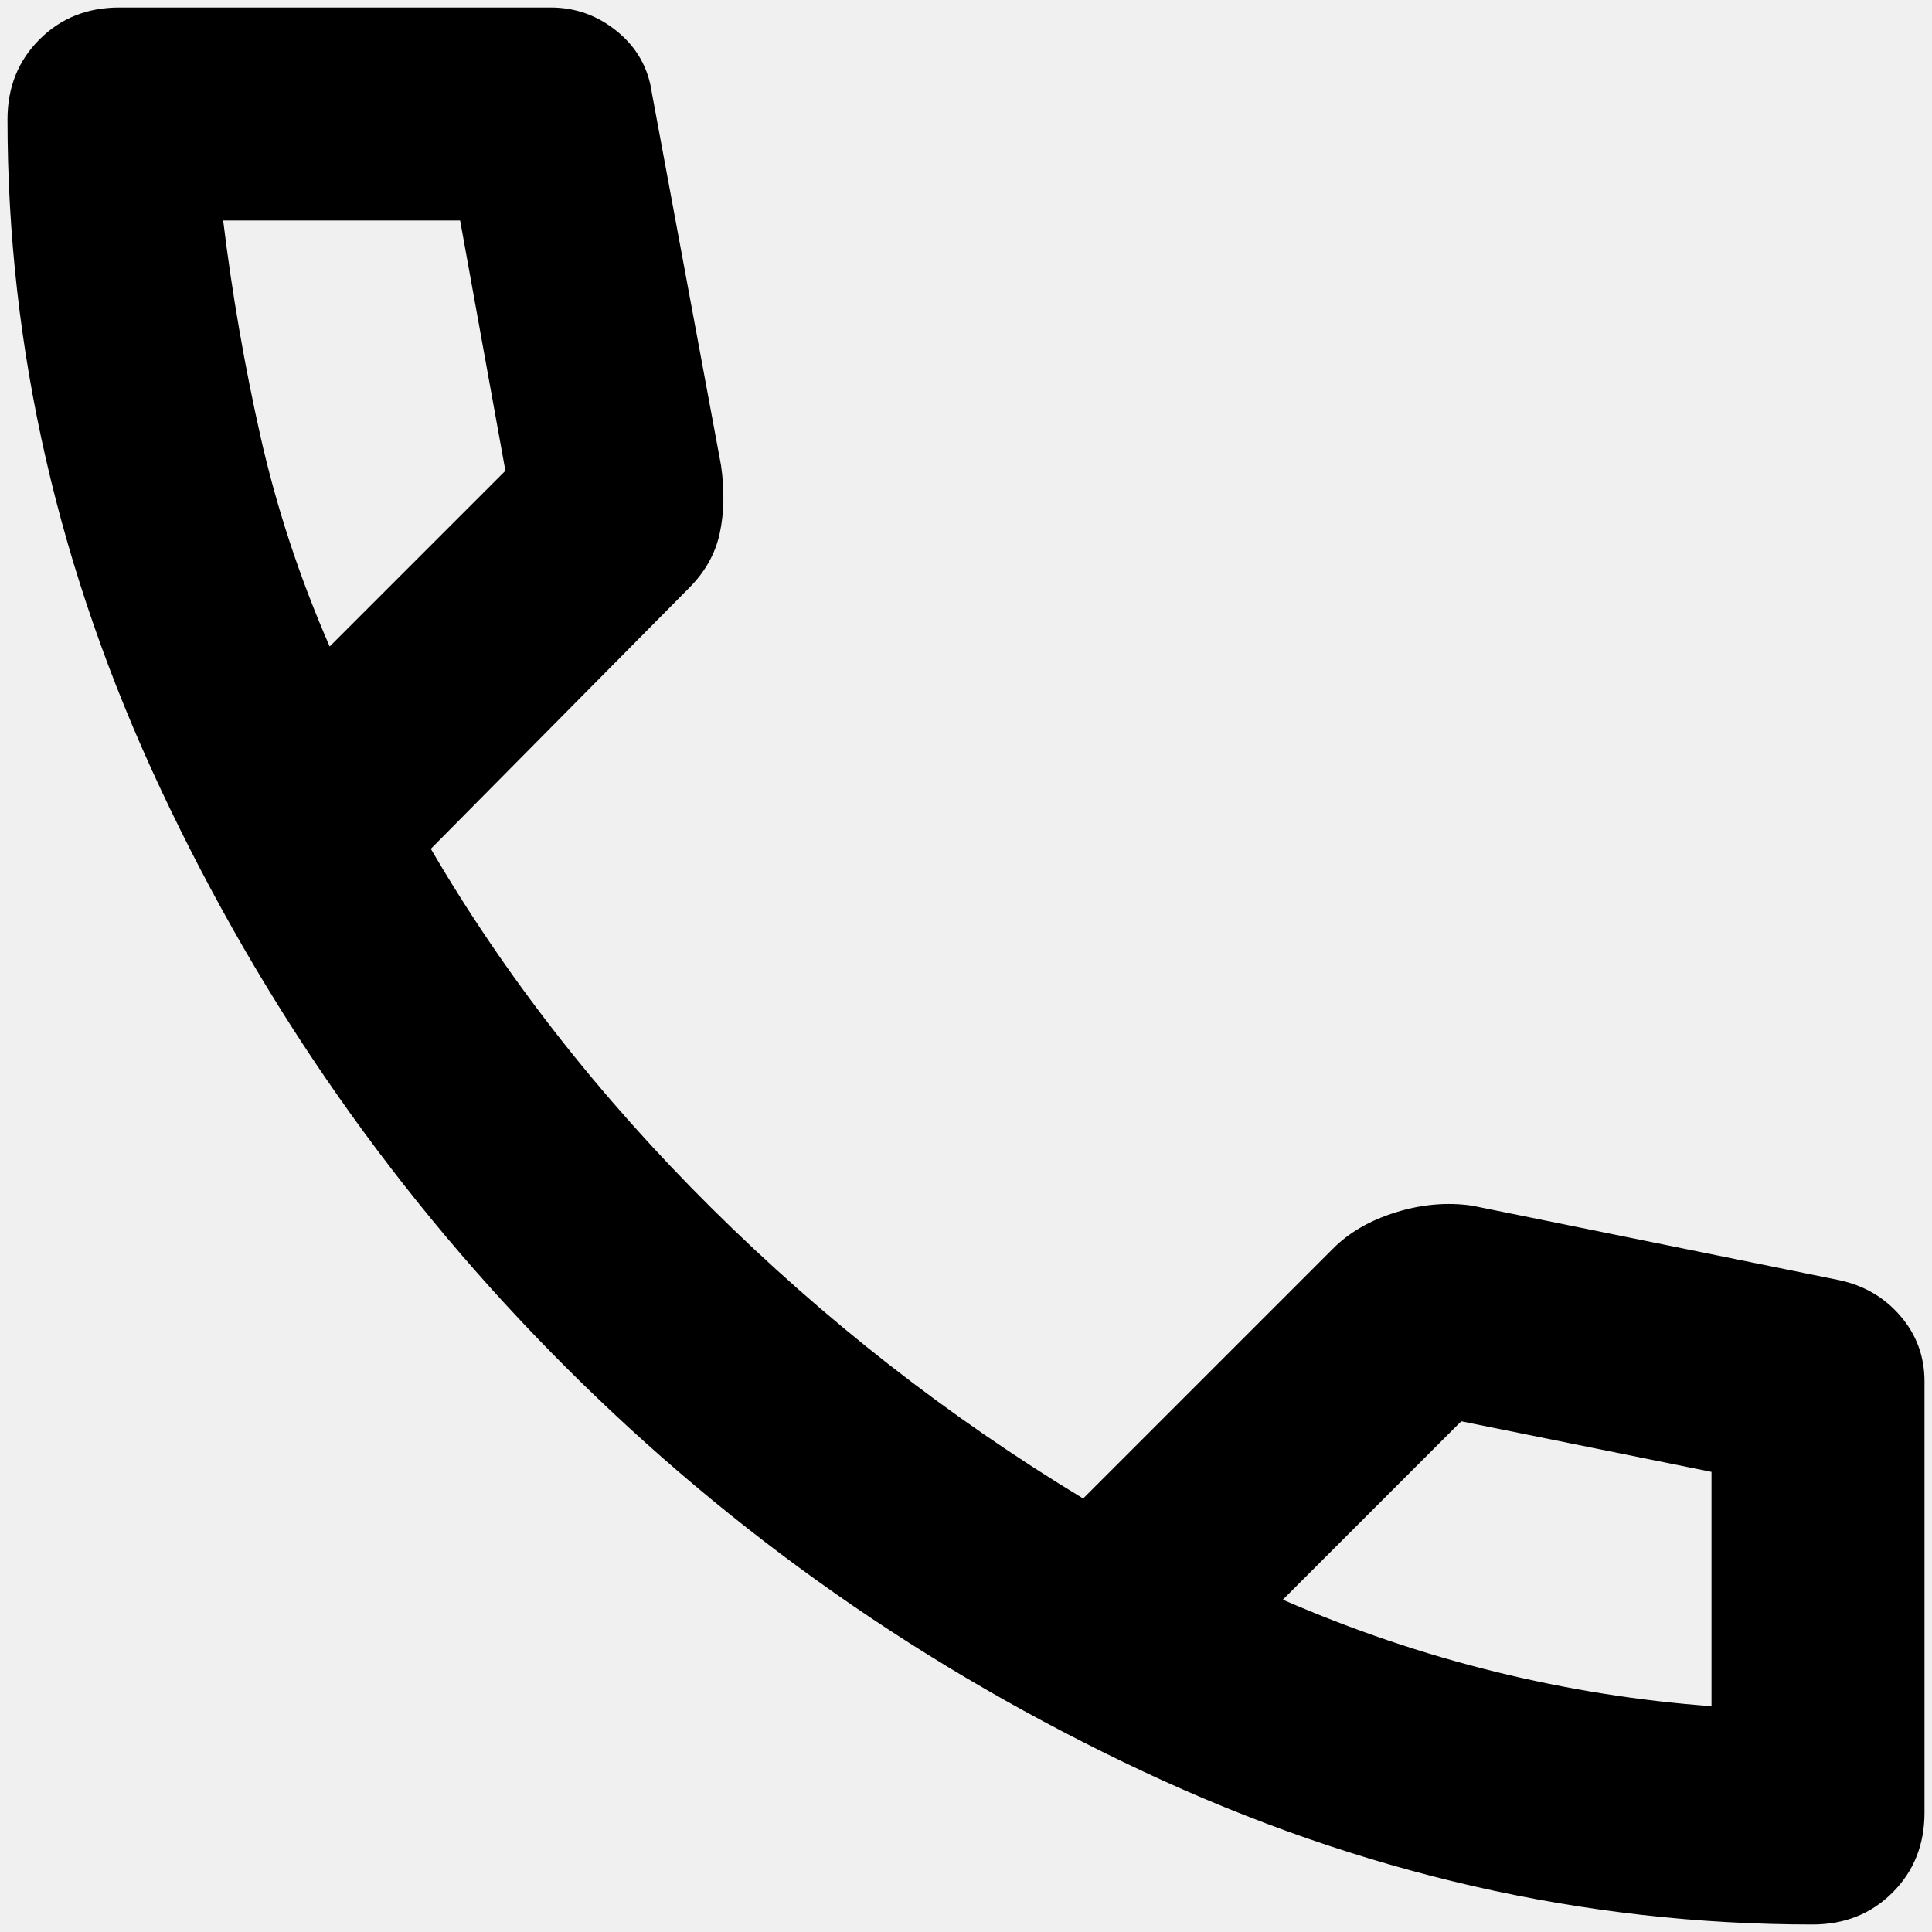
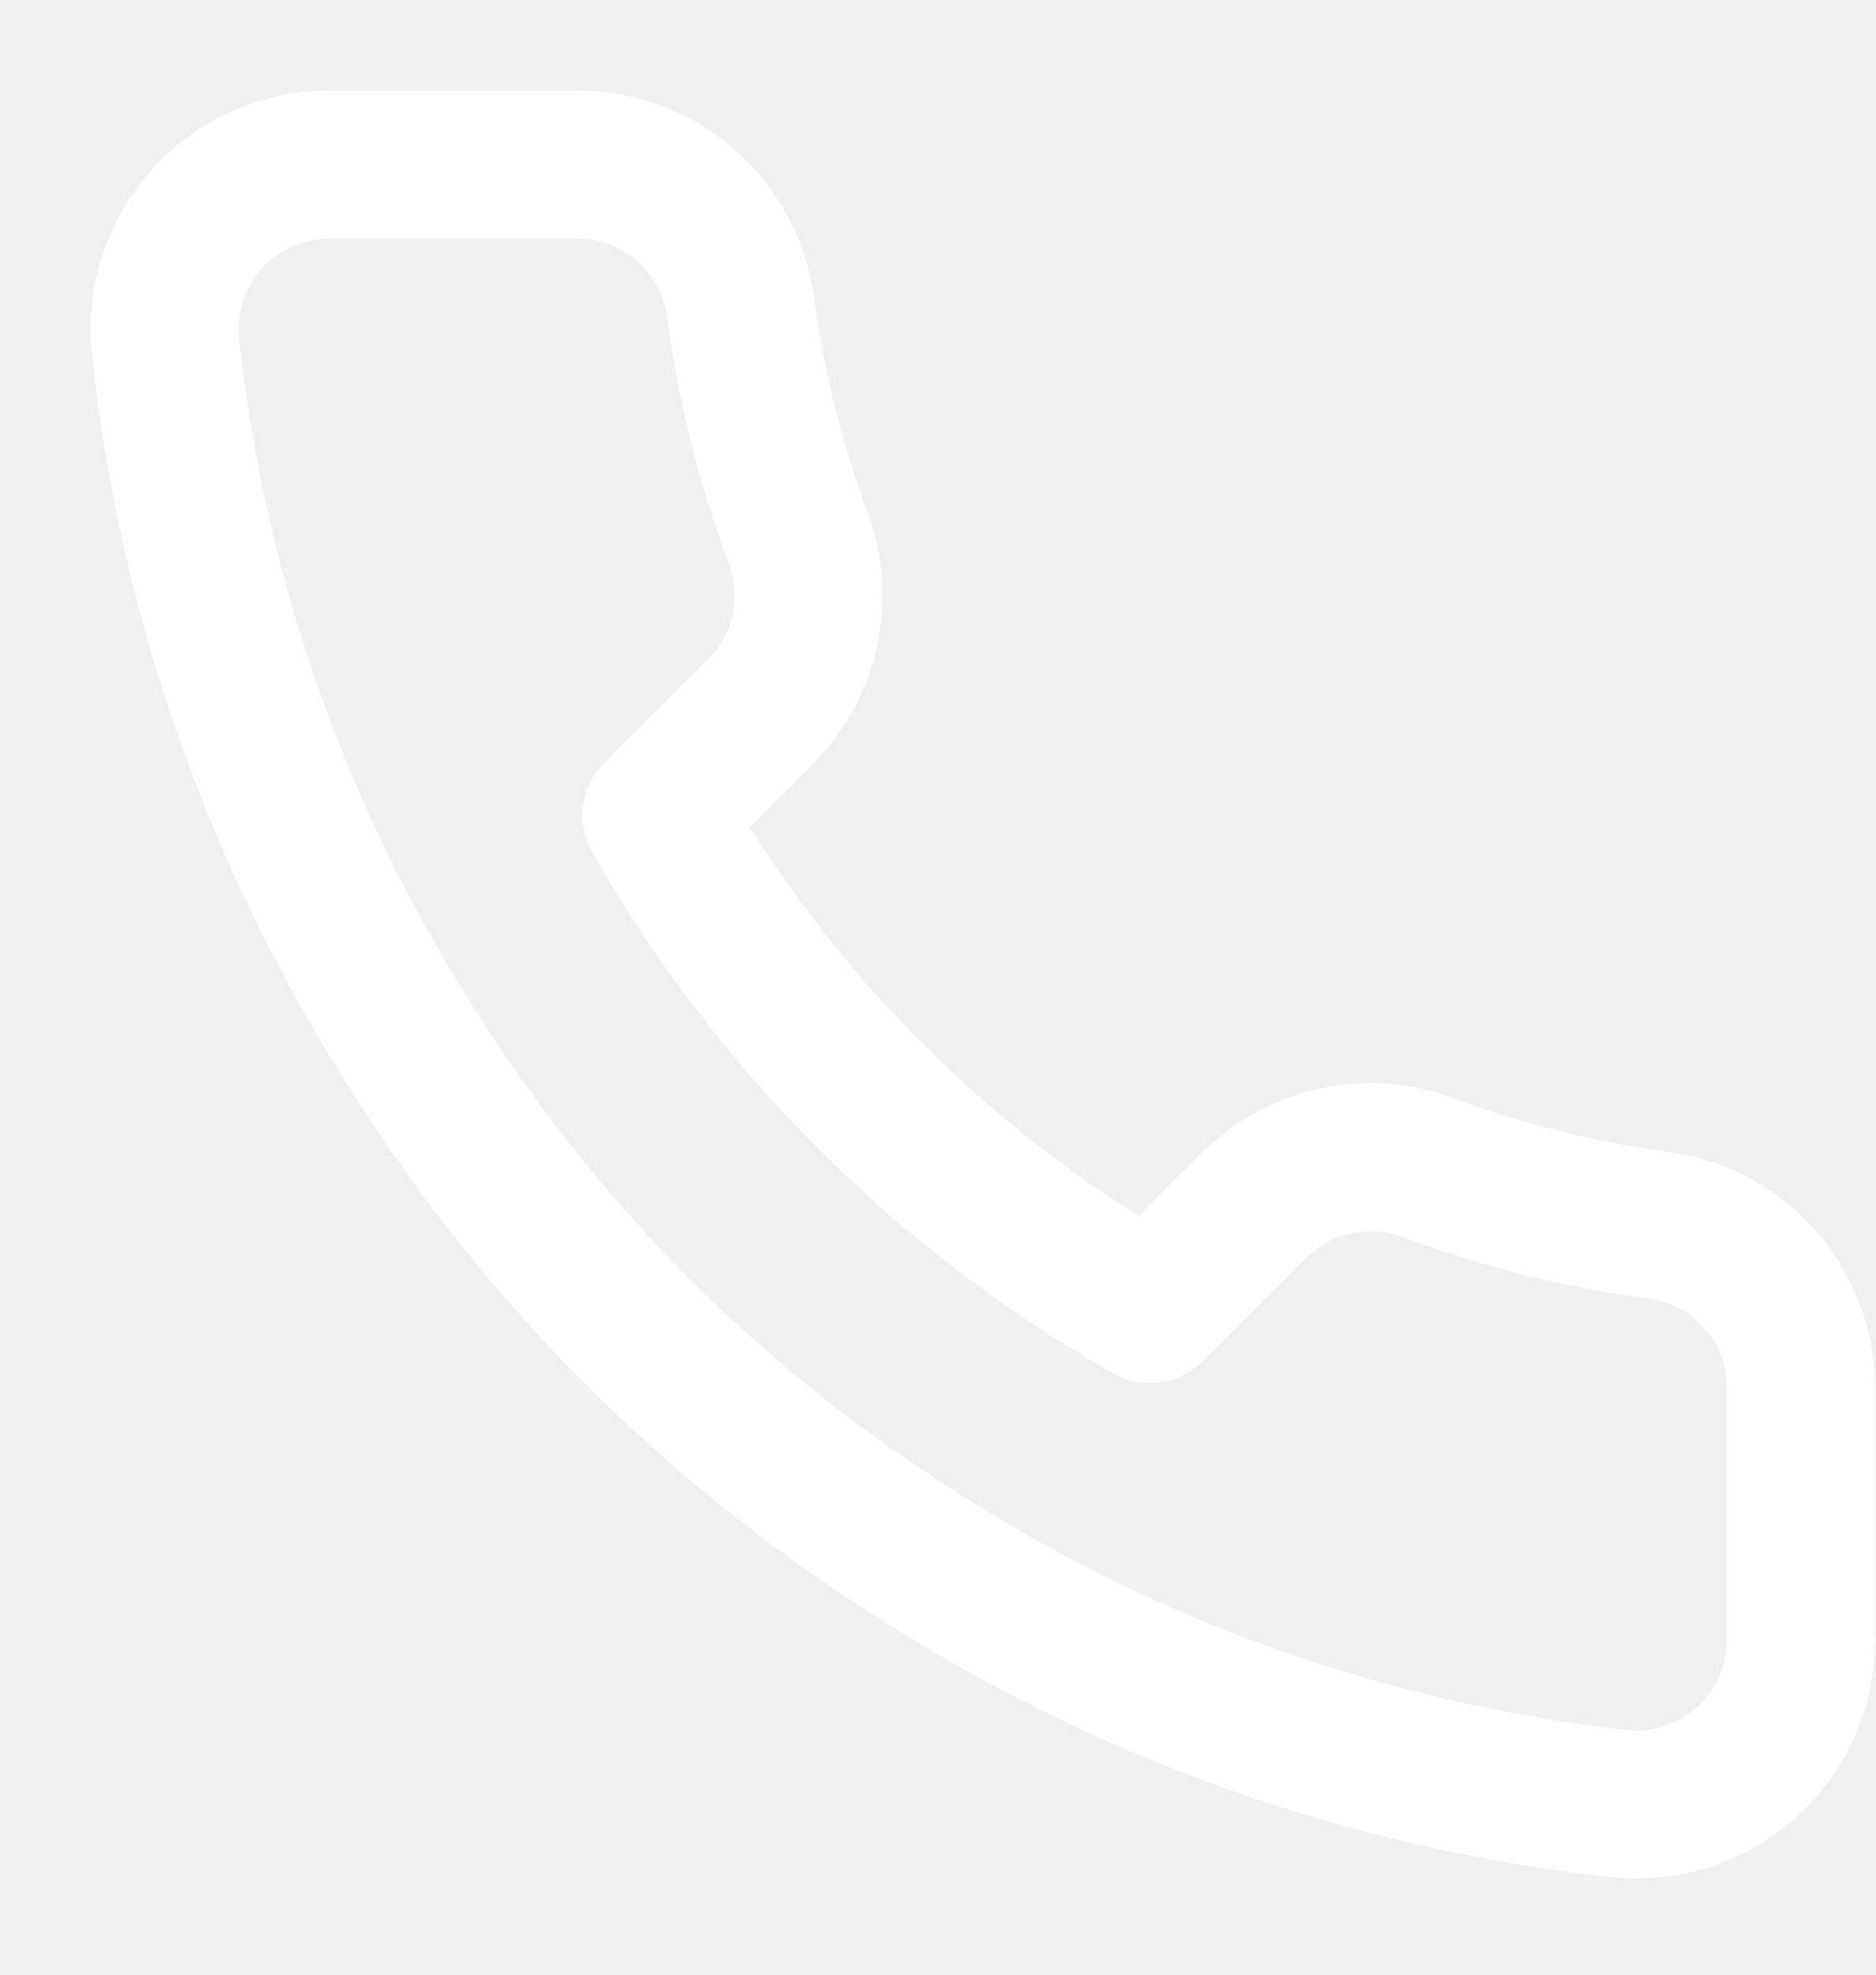
- <svg xmlns="http://www.w3.org/2000/svg" width="161" height="161" viewBox="0 0 161 161" fill="none">
-   <path d="M151.056 160.375C131.975 160.375 113.374 156.122 95.255 147.617C77.135 139.112 61.086 127.87 47.108 113.892C33.13 99.914 21.888 83.865 13.383 65.745C4.878 47.626 0.625 29.025 0.625 9.944C0.625 7.281 1.512 5.062 3.288 3.288C5.062 1.512 7.281 0.625 9.944 0.625H45.888C47.958 0.625 49.807 1.291 51.434 2.622C53.062 3.953 54.023 5.654 54.319 7.725L60.087 38.788C60.383 40.858 60.346 42.744 59.977 44.445C59.607 46.146 58.756 47.663 57.425 48.994L35.903 70.737C42.116 81.388 49.918 91.372 59.311 100.691C68.704 110.009 79.021 118.071 90.263 124.875L111.119 104.019C112.45 102.688 114.188 101.689 116.333 101.023C118.478 100.358 120.585 100.173 122.656 100.469L153.275 106.681C155.346 107.125 157.047 108.123 158.378 109.677C159.709 111.23 160.375 113.042 160.375 115.113V151.056C160.375 153.719 159.488 155.938 157.713 157.713C155.938 159.488 153.719 160.375 151.056 160.375ZM27.472 53.875L42.116 39.231L38.344 18.375H18.597C19.337 24.44 20.372 30.43 21.703 36.347C23.034 42.264 24.957 48.106 27.472 53.875ZM106.903 133.306C112.672 135.821 118.552 137.818 124.542 139.297C130.533 140.776 136.56 141.738 142.625 142.181V122.656L121.769 118.441L106.903 133.306Z" fill="black" />
+ <svg xmlns="http://www.w3.org/2000/svg" width="19" height="20" viewBox="0 0 19 20" fill="none">
+   <path d="M18.24 14.1V16.6C18.241 16.832 18.194 17.062 18.101 17.275C18.008 17.487 17.872 17.678 17.7 17.835C17.529 17.992 17.328 18.111 17.108 18.186C16.888 18.26 16.655 18.288 16.424 18.267C13.859 17.988 11.396 17.112 9.232 15.709C7.219 14.429 5.512 12.722 4.232 10.709C2.824 8.534 1.947 6.059 1.674 3.483C1.653 3.253 1.68 3.021 1.754 2.802C1.828 2.582 1.947 2.381 2.103 2.21C2.259 2.039 2.449 1.902 2.66 1.809C2.872 1.715 3.101 1.667 3.332 1.667H5.832C6.237 1.663 6.629 1.806 6.935 2.07C7.242 2.333 7.442 2.7 7.499 3.1C7.604 3.9 7.8 4.686 8.082 5.442C8.194 5.74 8.218 6.064 8.152 6.376C8.086 6.688 7.931 6.974 7.707 7.2L6.649 8.258C7.835 10.345 9.562 12.072 11.649 13.258L12.707 12.2C12.934 11.976 13.22 11.822 13.531 11.755C13.843 11.689 14.167 11.713 14.465 11.825C15.221 12.107 16.007 12.303 16.807 12.409C17.212 12.466 17.582 12.669 17.846 12.981C18.11 13.293 18.251 13.691 18.24 14.1Z" stroke="white" stroke-width="1.5" stroke-linecap="round" stroke-linejoin="round" />
</svg>
